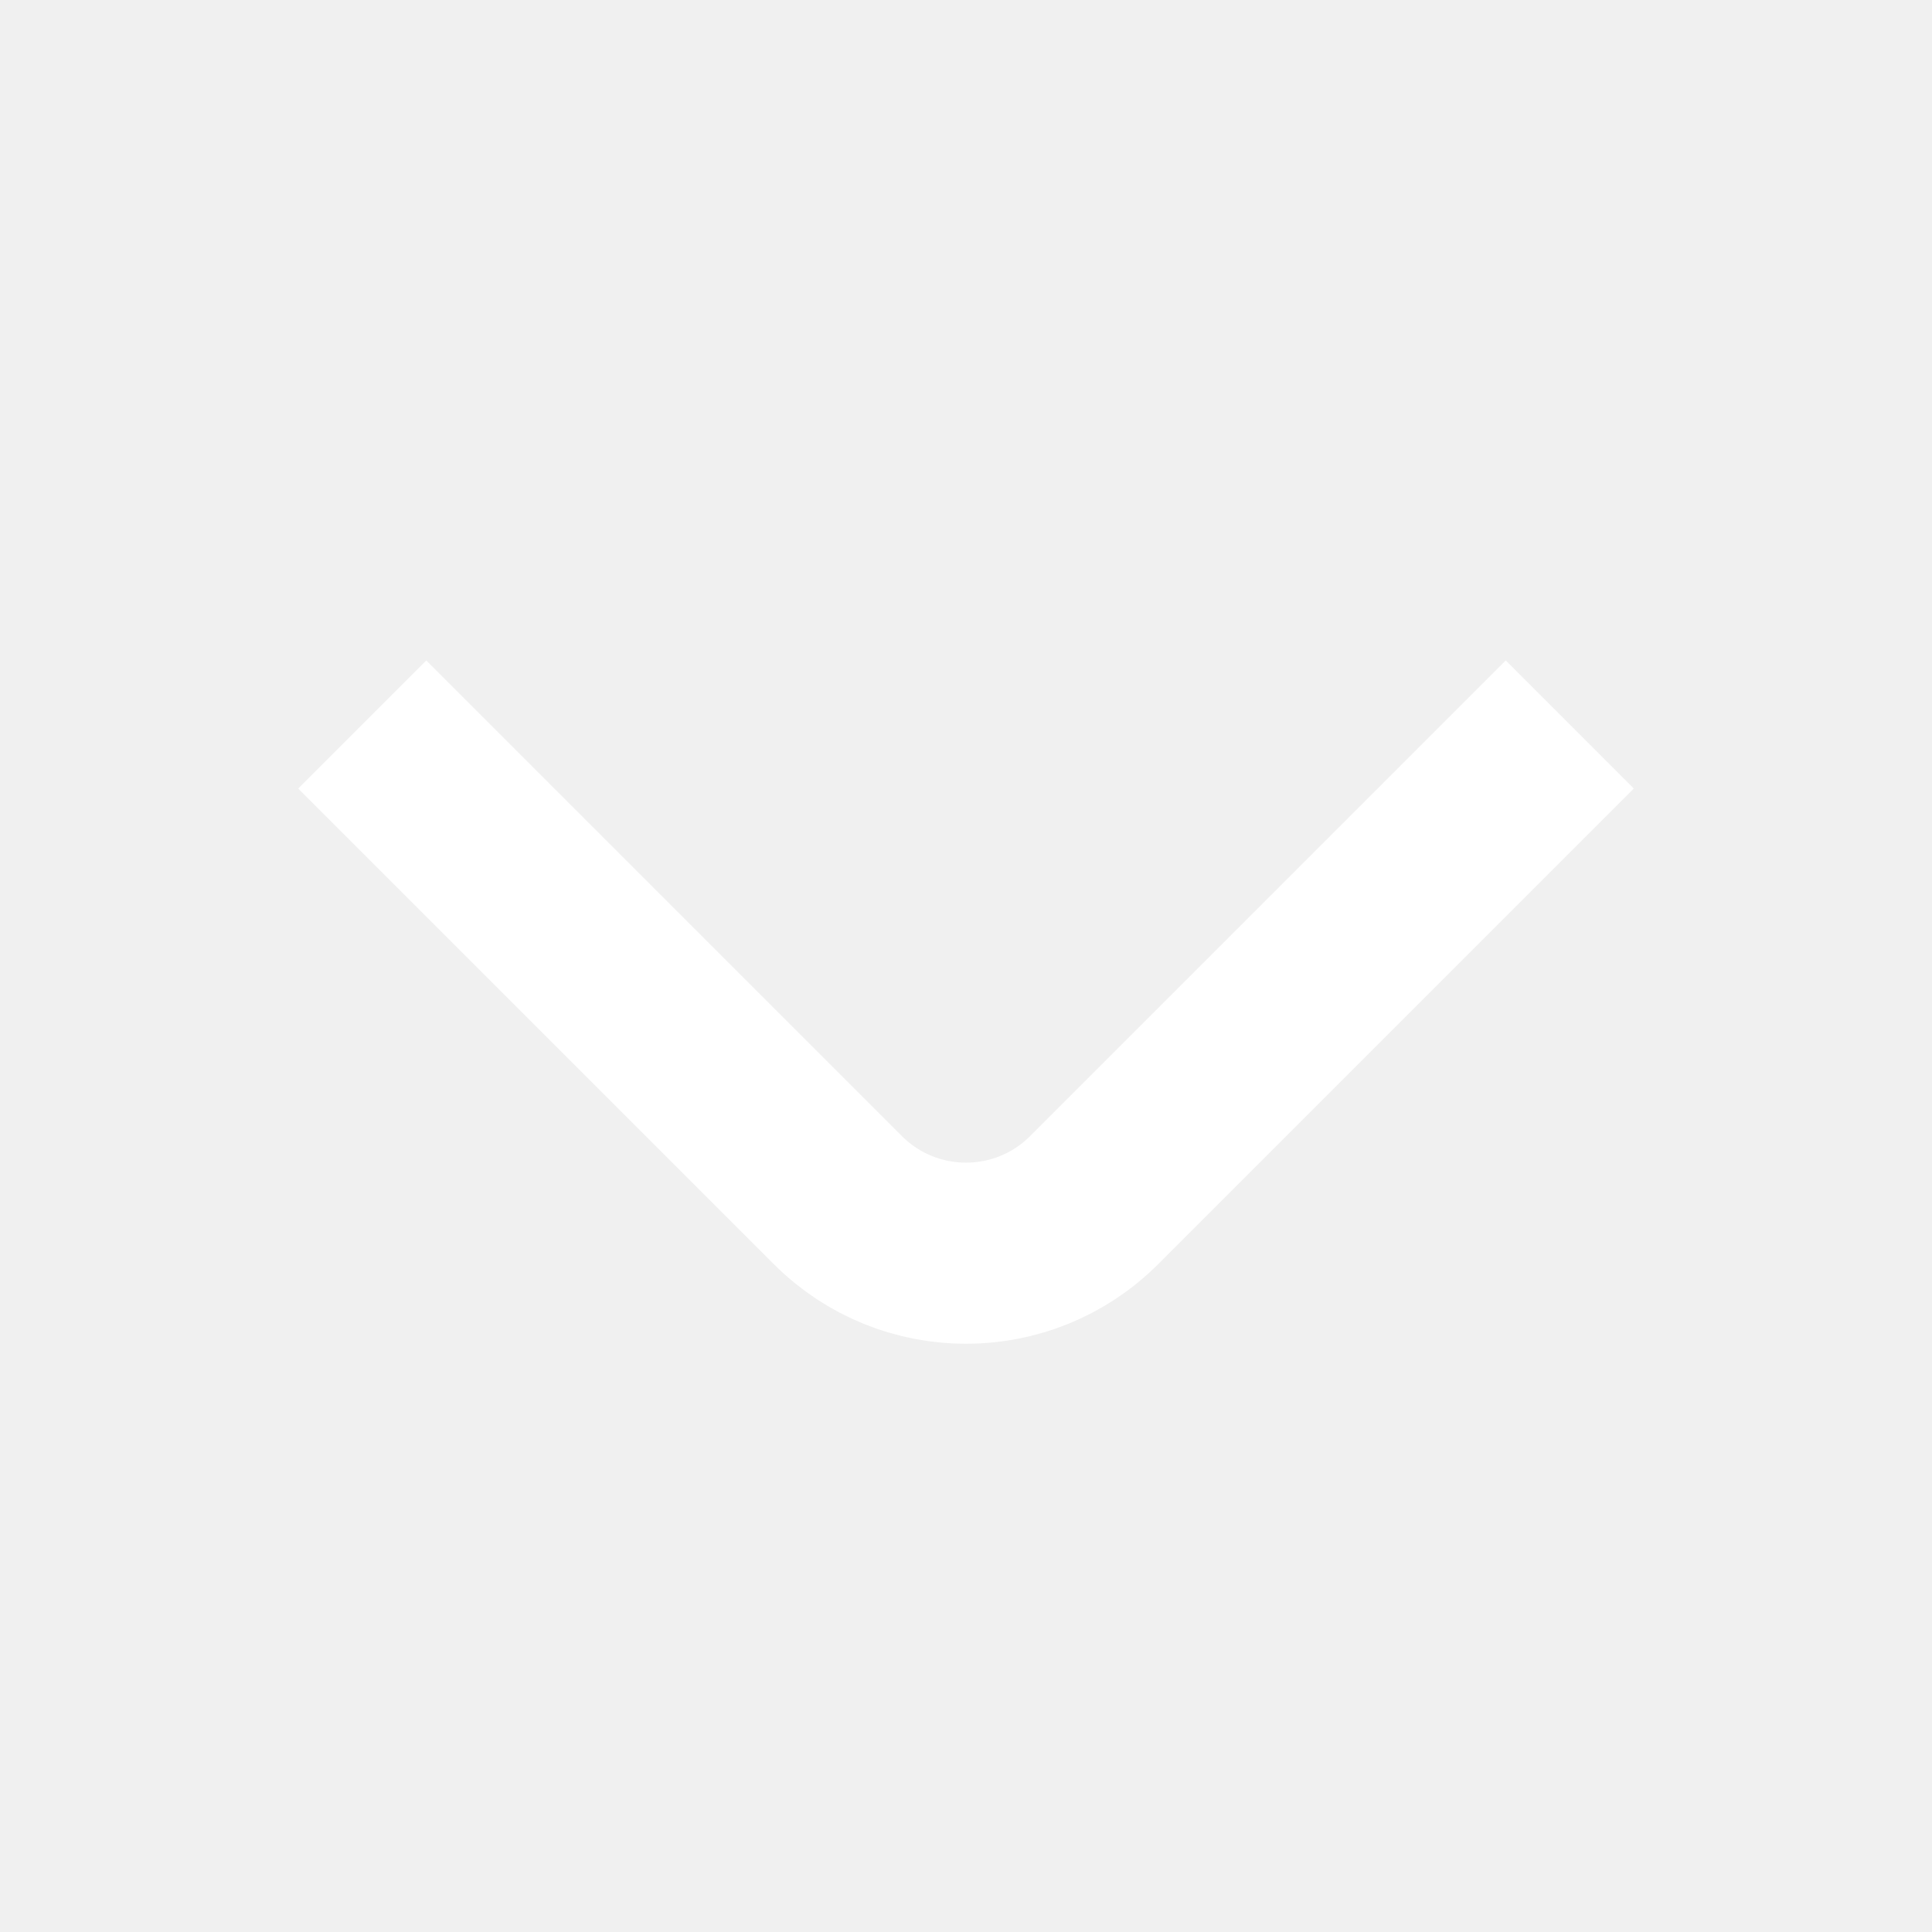
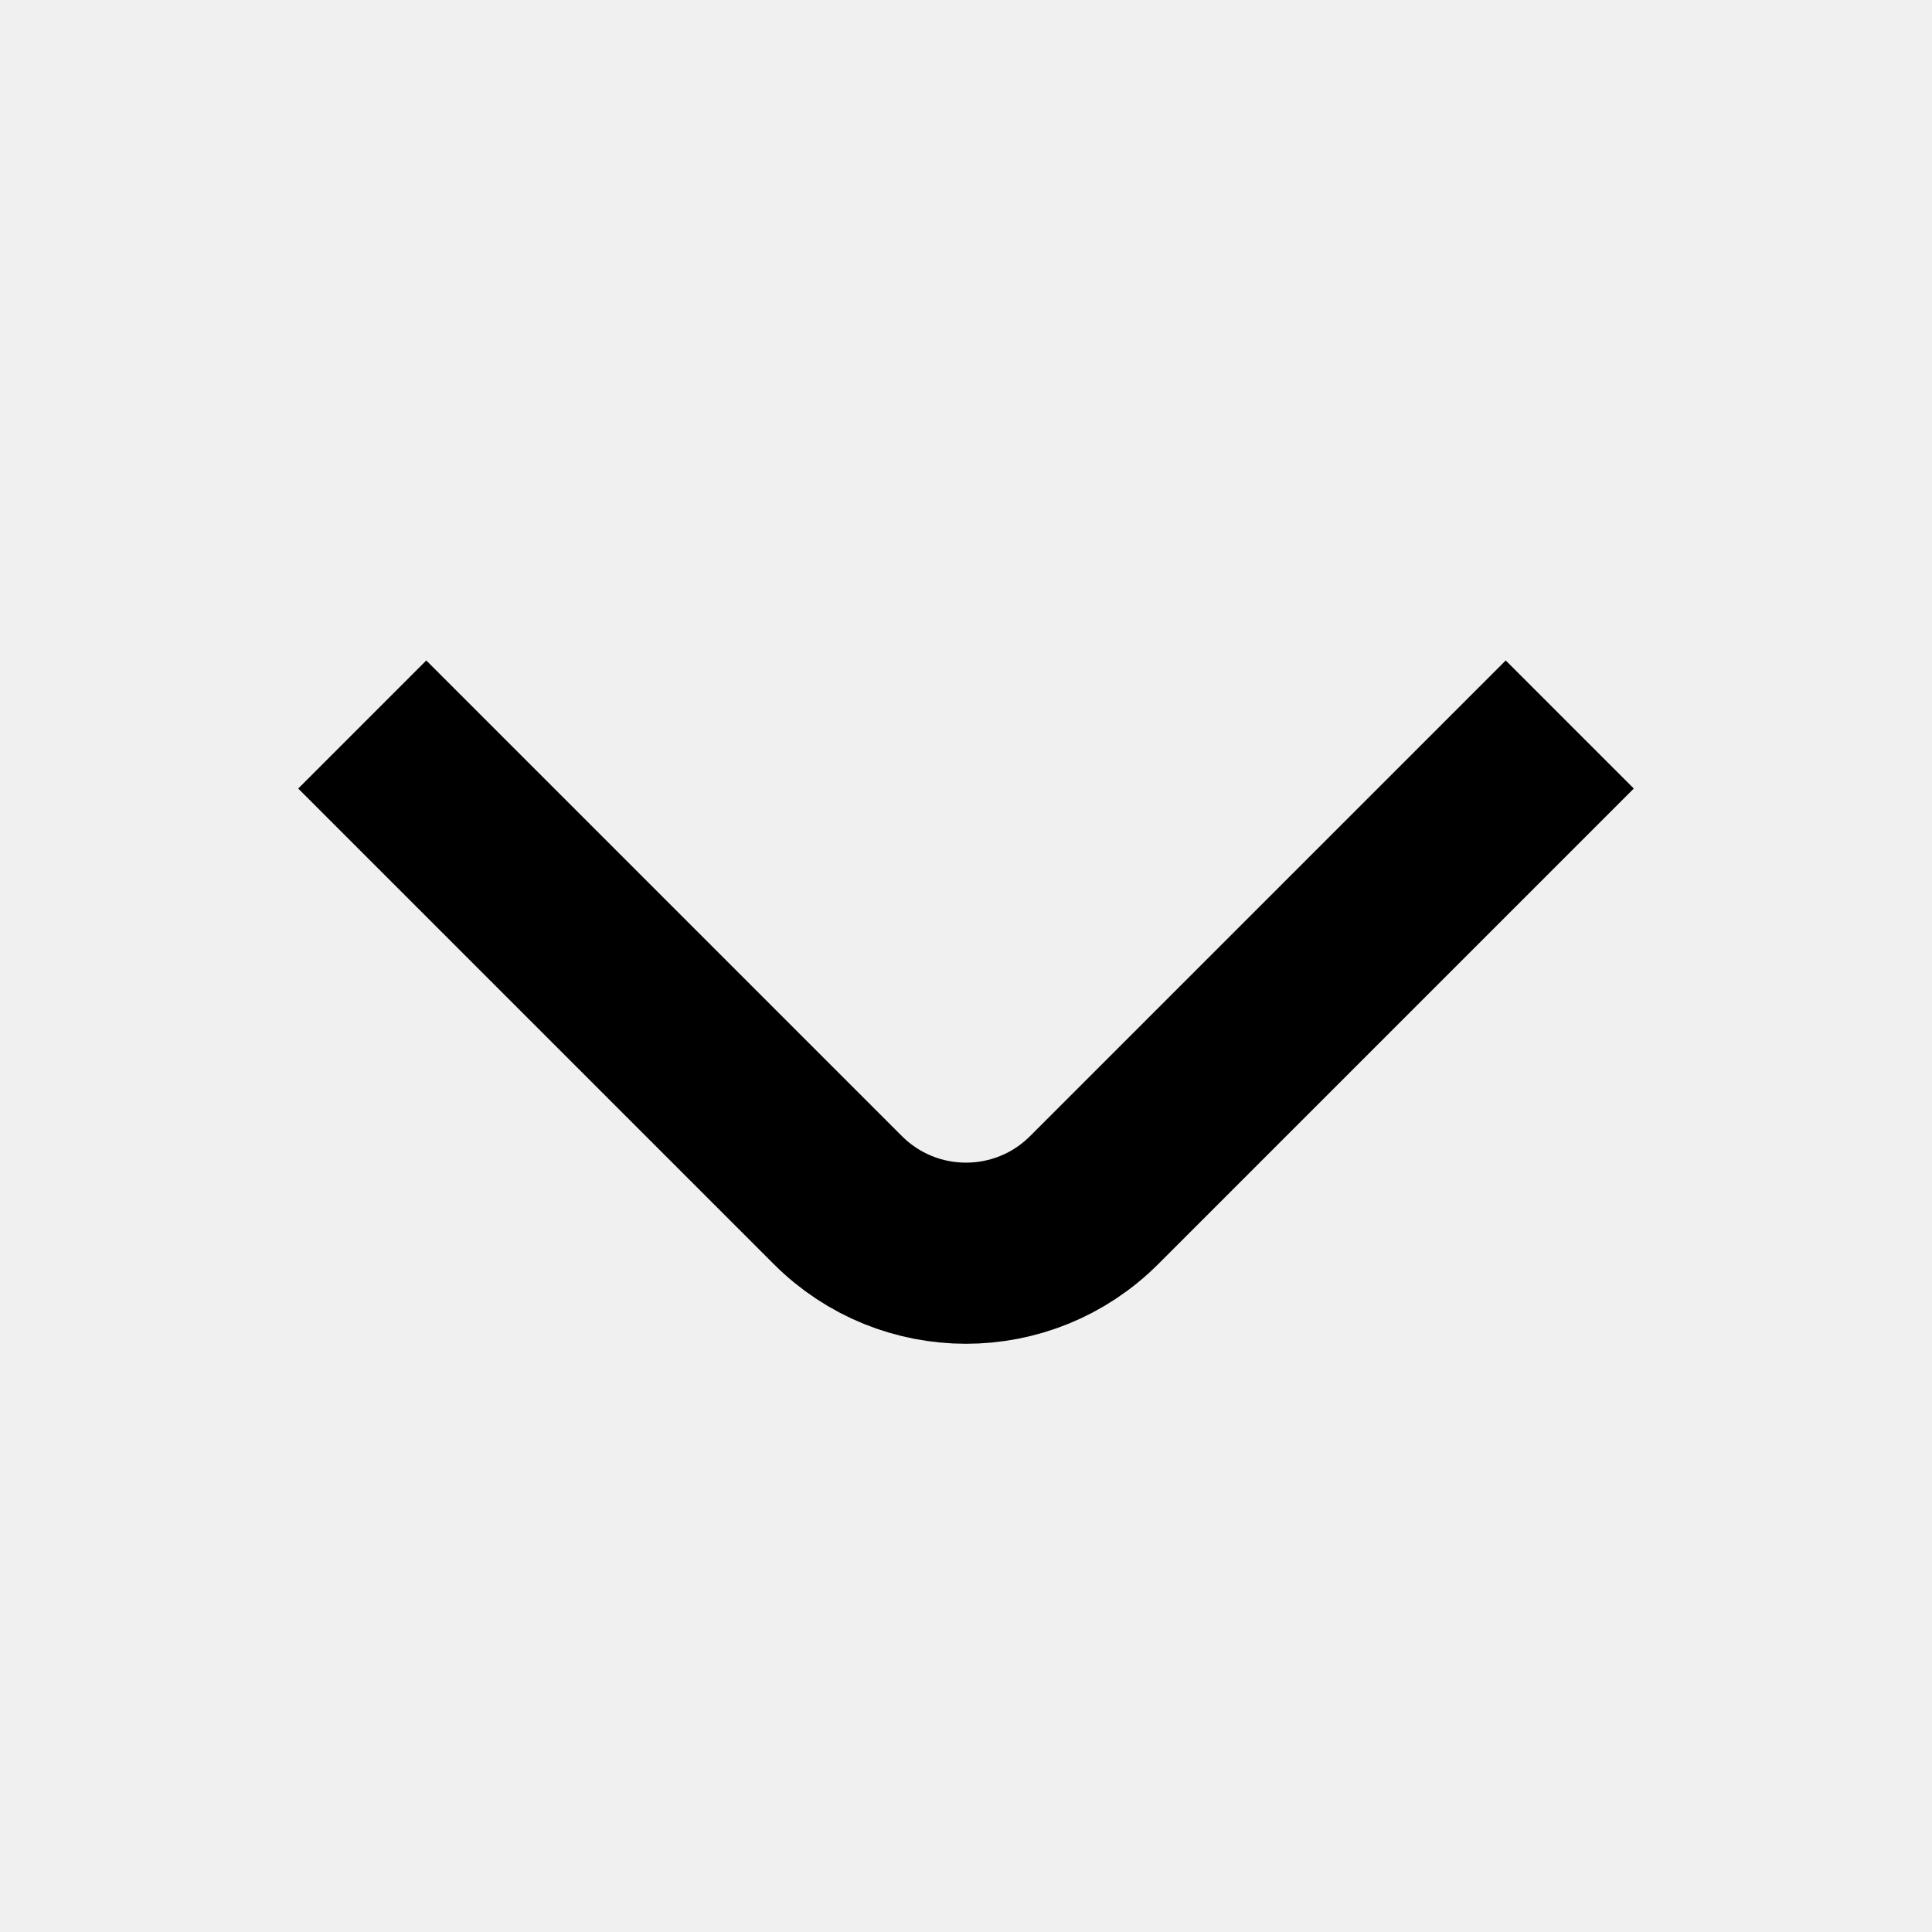
<svg xmlns="http://www.w3.org/2000/svg" width="16" height="16" viewBox="0 0 16 16" fill="none">
-   <path d="M3 6L6.939 9.939C7.525 10.525 8.475 10.525 9.061 9.939L13 6" stroke="white" stroke-width="1.5" />
+   <path d="M3 6L6.939 9.939C7.525 10.525 8.475 10.525 9.061 9.939L13 6" stroke="black" stroke-width="1.5" />
</svg>
